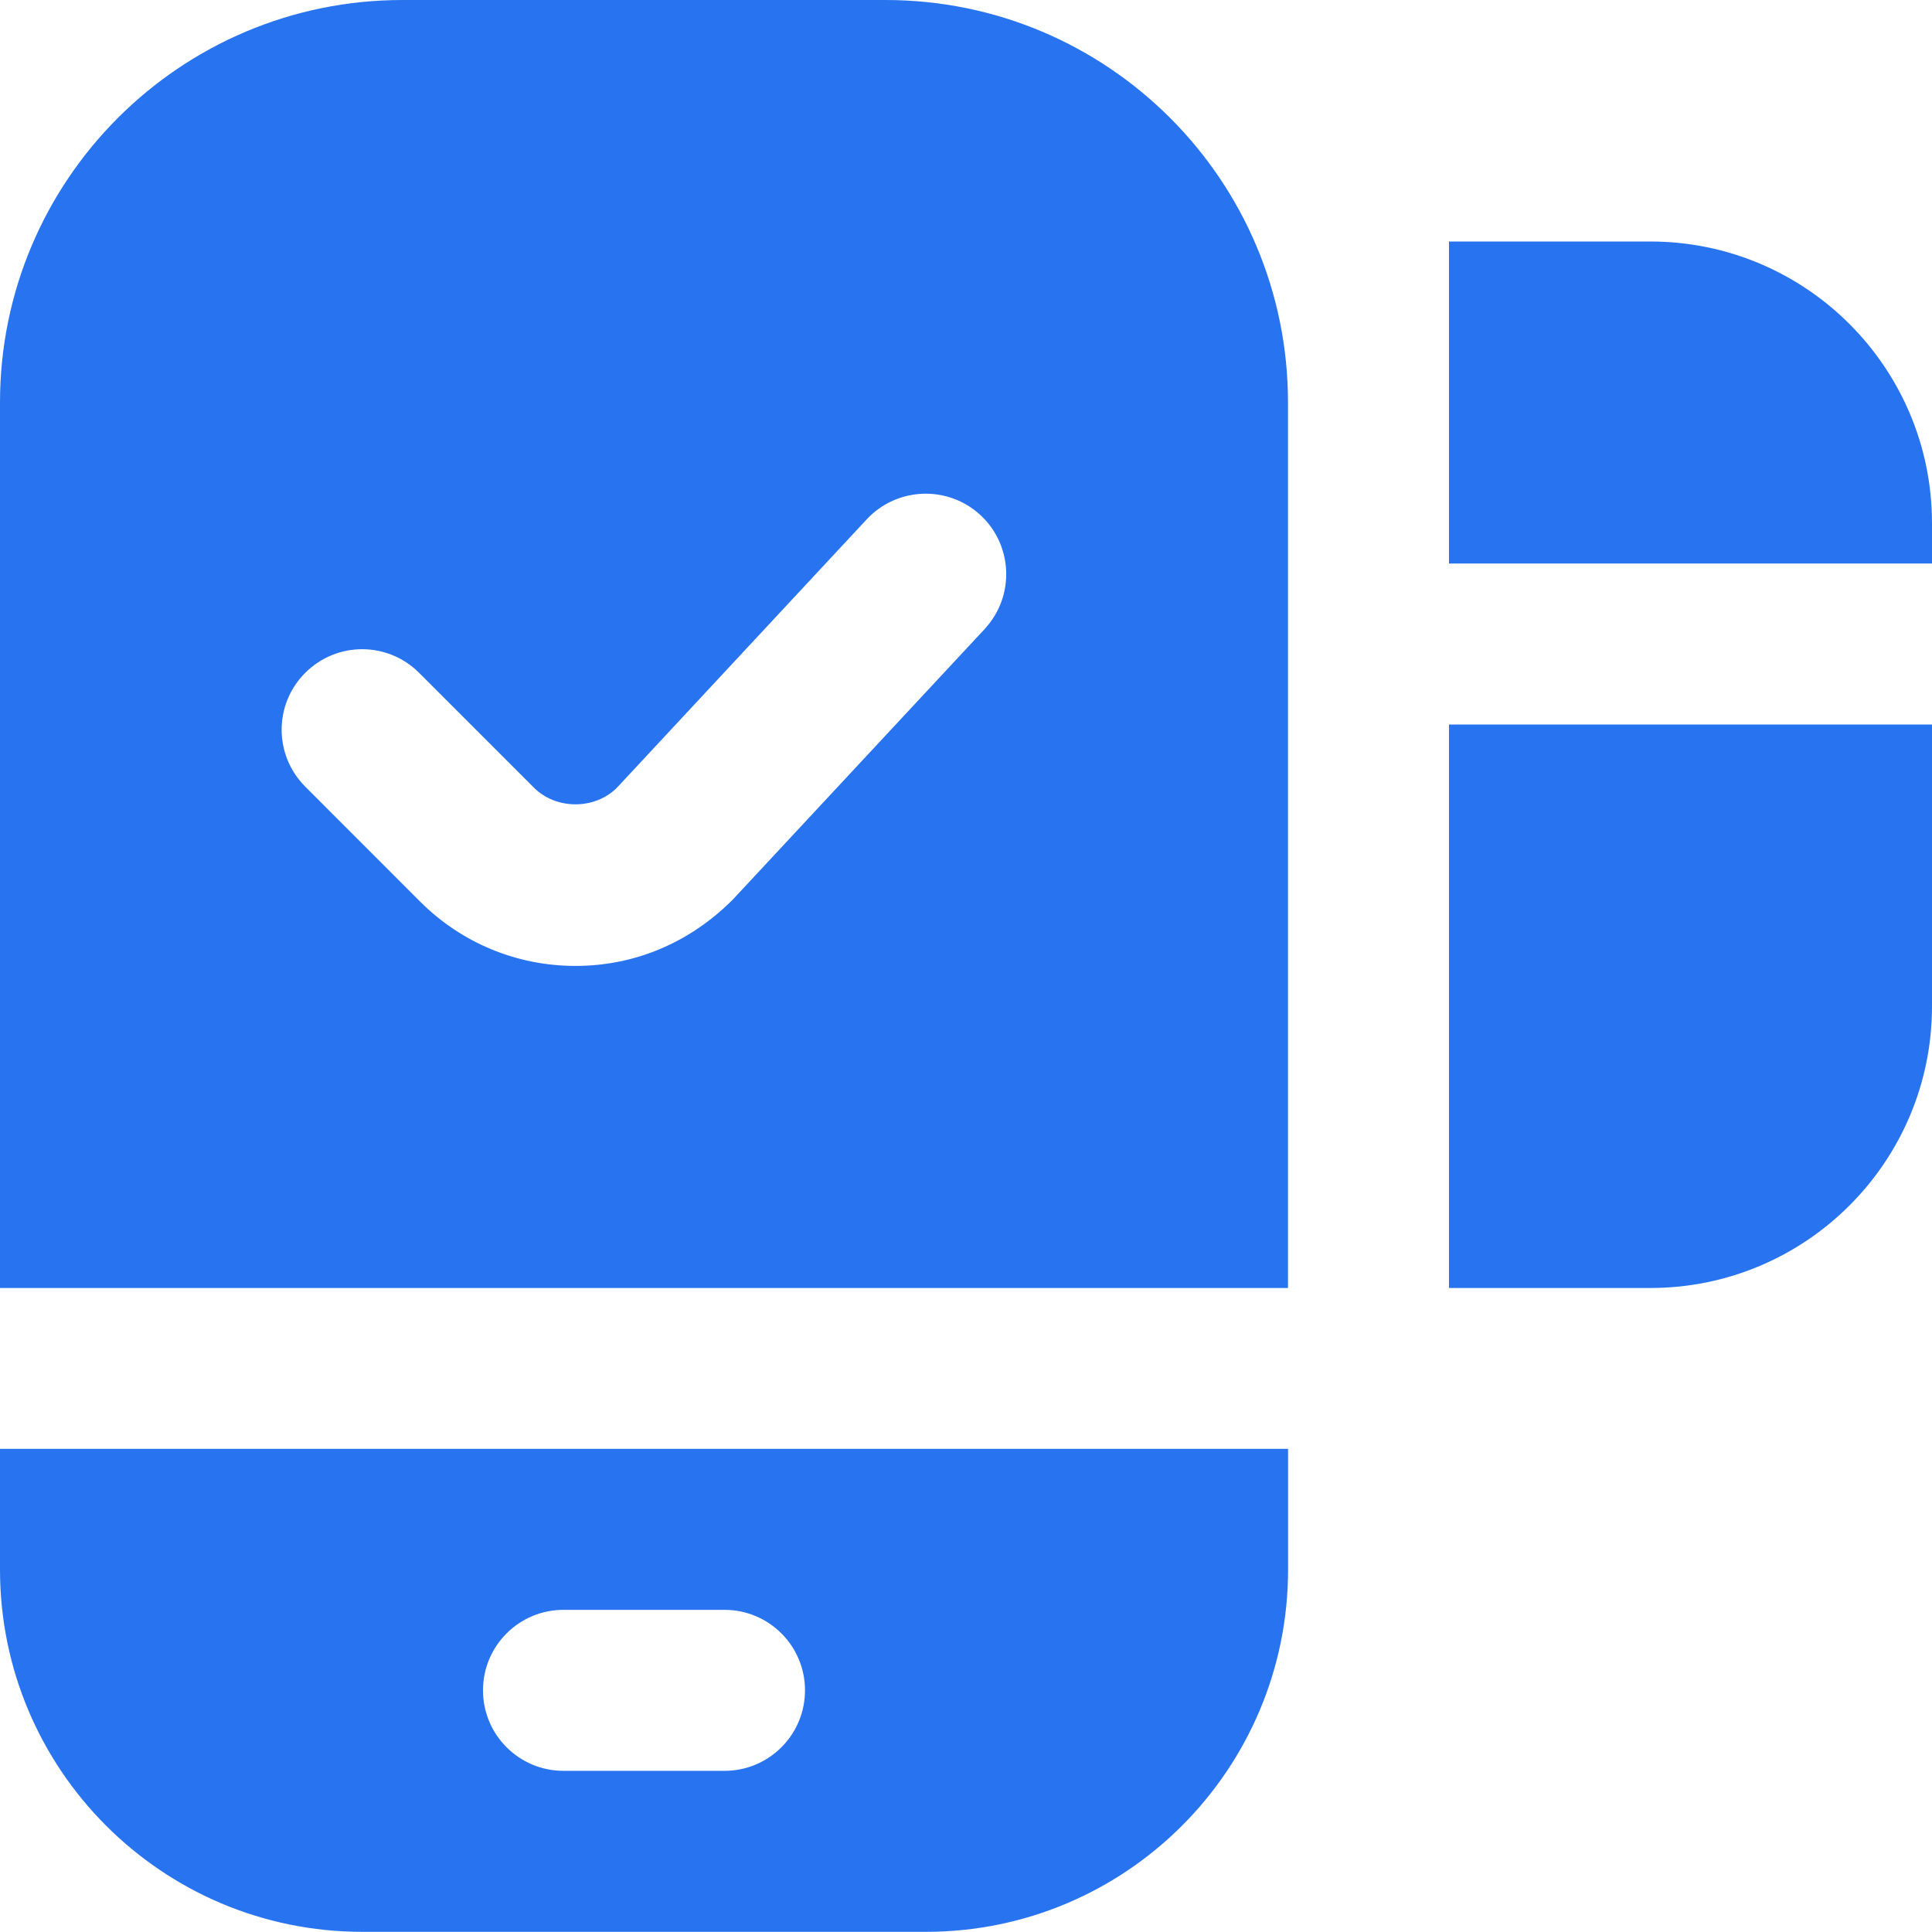
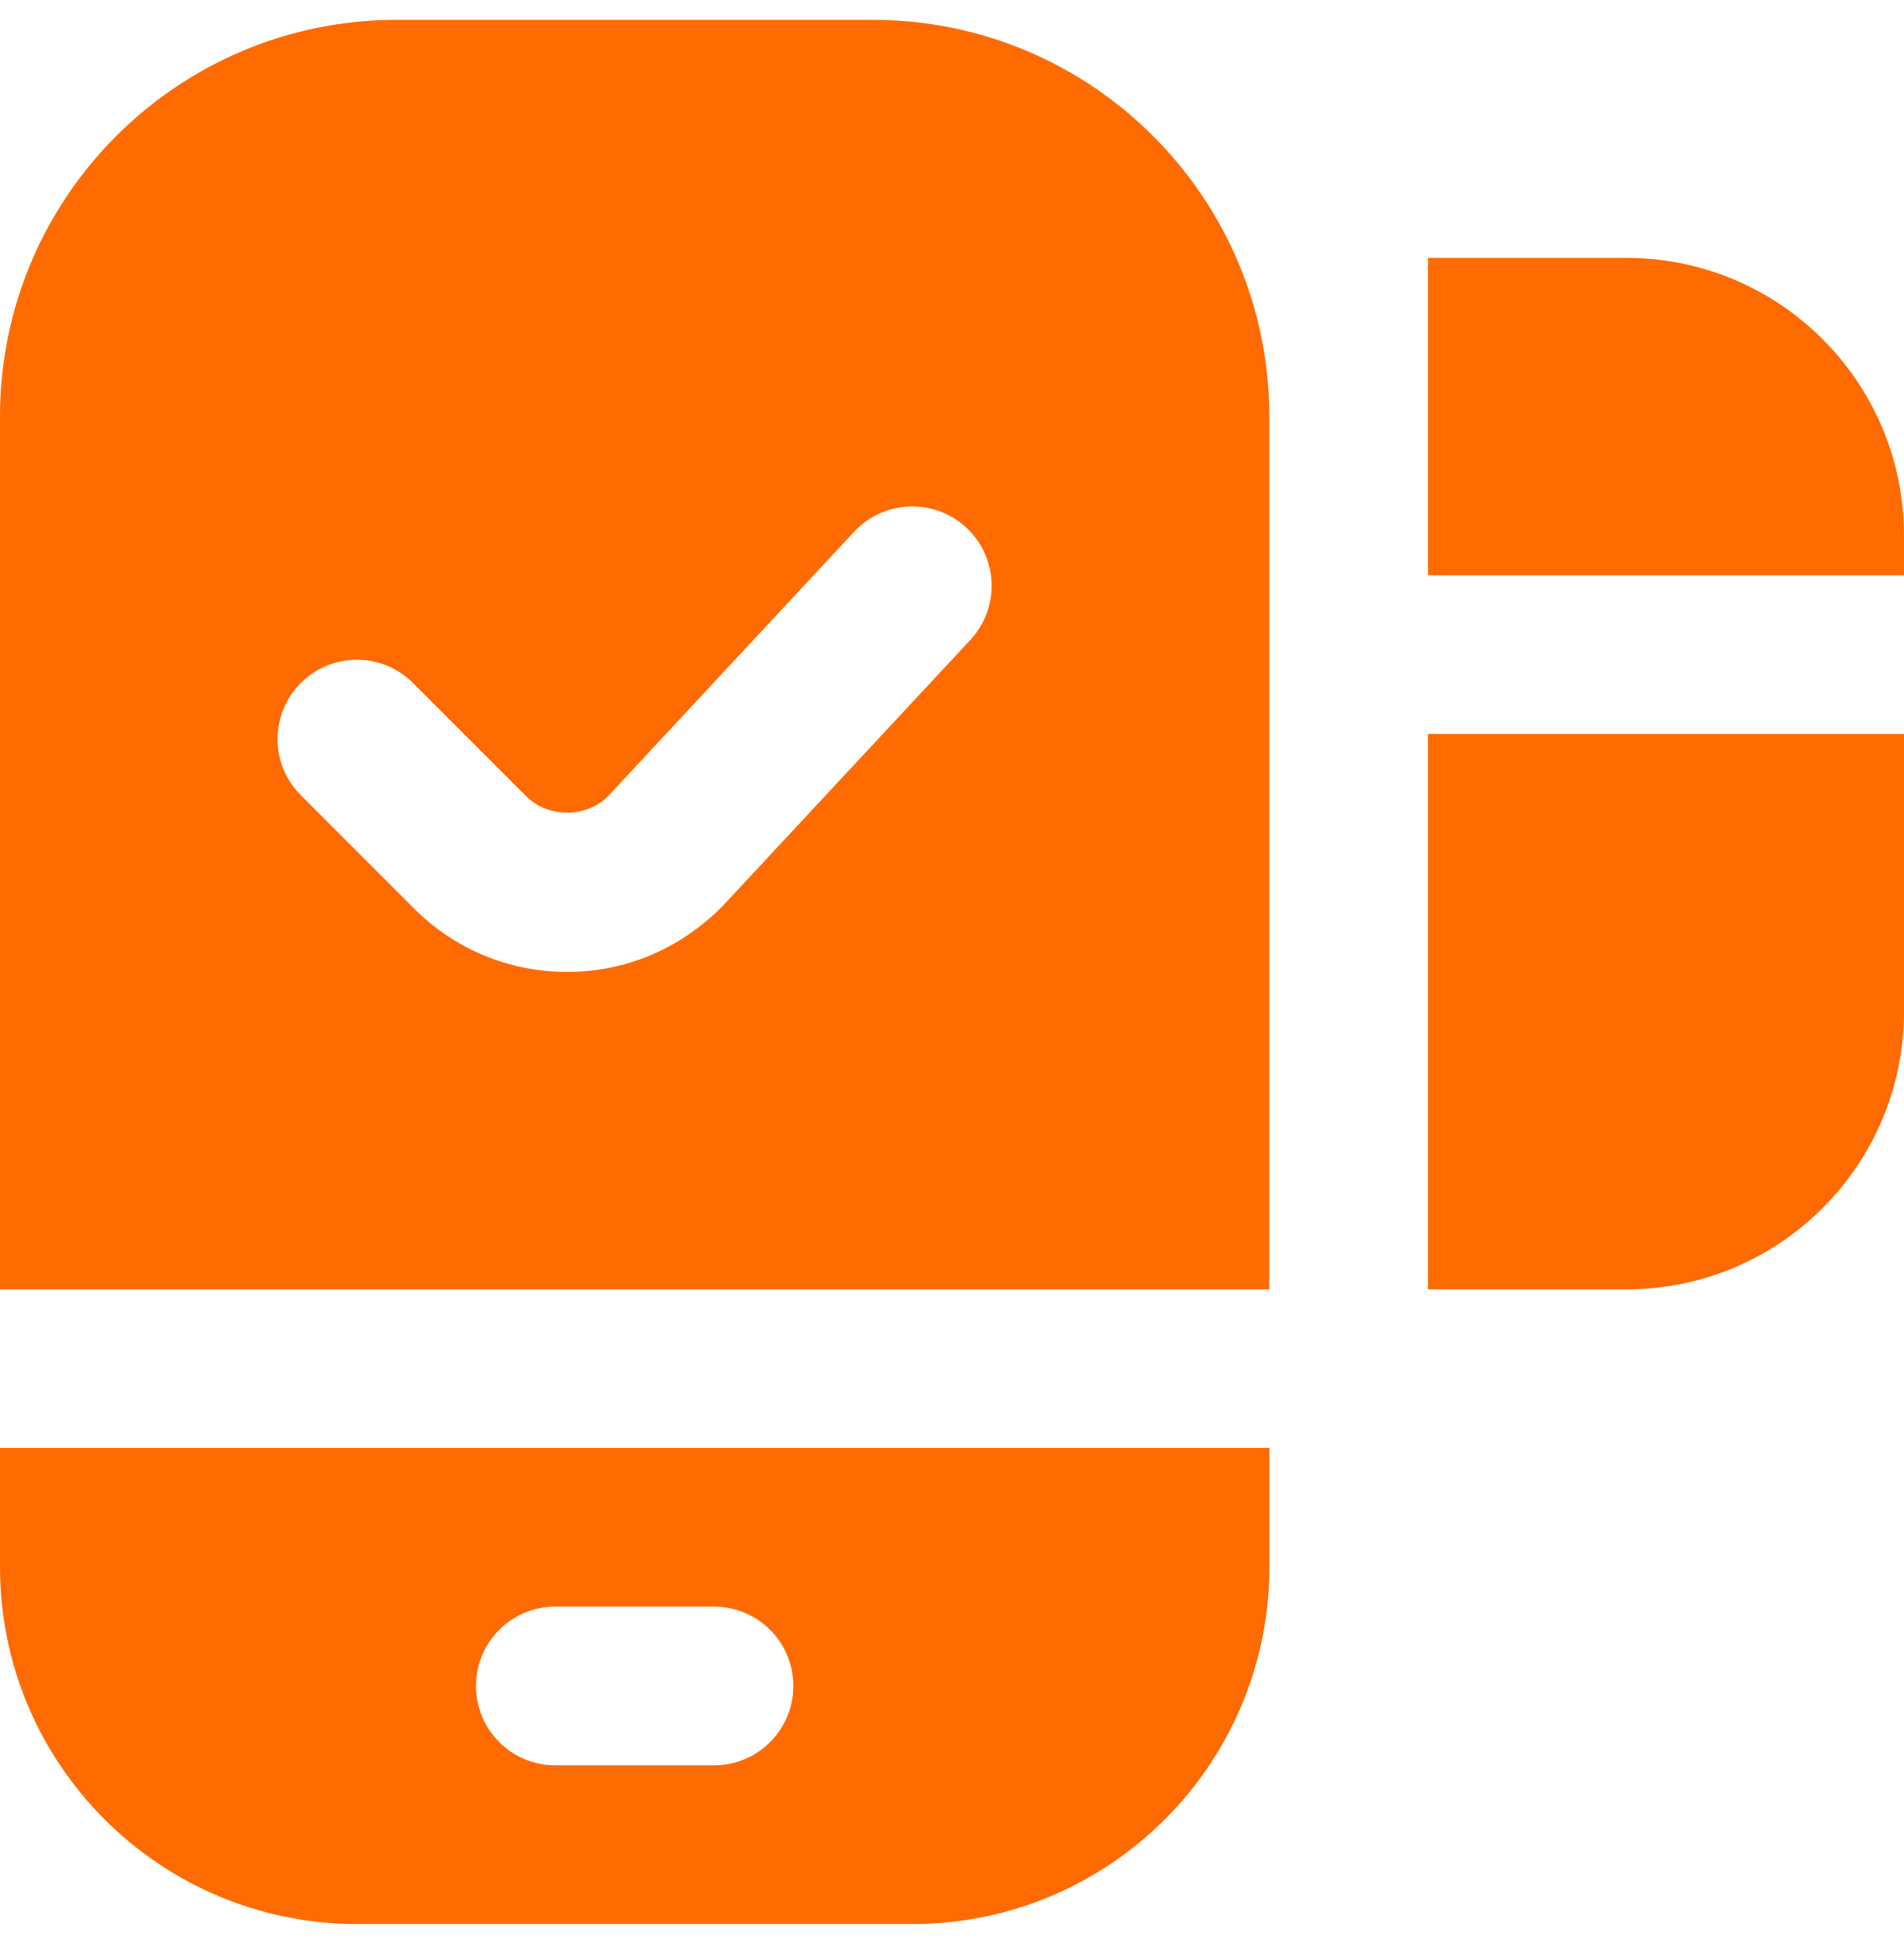
- <svg xmlns="http://www.w3.org/2000/svg" id="Layer_1" data-name="Layer 1" viewBox="0 0 24 24">
-   <path fill="#2874F0" d="M11,0H5C2.239,0,0,2.239,0,5v11H16V5c0-2.761-2.239-5-5-5Zm1.232,7.814l-3.128,3.36c-.54,.542-1.226,.825-1.955,.825s-1.414-.284-1.93-.799l-1.427-1.428c-.391-.391-.391-1.024,0-1.414,.391-.391,1.023-.391,1.414,0l1.427,1.427c.276,.276,.757,.275,1.031,0l3.103-3.334c.378-.404,1.01-.426,1.414-.051,.404,.376,.427,1.009,.051,1.413ZM0,17.998v1.5C0,21.983,2.016,23.998,4.501,23.998h7c2.485,0,4.5-2.015,4.5-4.5v-1.5H0Zm9,4h-2c-.552,0-1-.447-1-1s.448-1,1-1h2c.552,0,1,.447,1,1s-.448,1-1,1ZM24,7h-6V3h2.5c1.933,0,3.5,1.567,3.5,3.5v.5Zm0,2v3.5c0,1.933-1.567,3.5-3.5,3.5h-2.5v-7h6Z" />
+ <svg xmlns="http://www.w3.org/2000/svg" width="48" height="49" viewBox="0 0 48 49" fill="none">
+   <path d="M22 0.5H10C4.478 0.5 0 4.978 0 10.5V32.5H32V10.5C32 4.978 27.522 0.5 22 0.5ZM24.464 16.128L18.208 22.848C17.128 23.932 15.756 24.498 14.298 24.498C12.84 24.498 11.47 23.93 10.438 22.9L7.584 20.044C6.802 19.262 6.802 17.996 7.584 17.216C8.366 16.434 9.63 16.434 10.412 17.216L13.266 20.07C13.818 20.622 14.78 20.62 15.328 20.07L21.534 13.402C22.29 12.594 23.554 12.55 24.362 13.3C25.17 14.052 25.216 15.32 24.464 16.128ZM0 36.496V39.496C0 44.466 4.032 48.496 9.002 48.496H23.002C27.972 48.496 32.002 44.466 32.002 39.496V36.496H0ZM18 44.496H14C12.896 44.496 12 43.602 12 42.496C12 41.39 12.896 40.496 14 40.496H18C19.104 40.496 20 41.39 20 42.496C20 43.602 19.104 44.496 18 44.496ZM48 14.5H36V6.5H41C44.866 6.5 48 9.634 48 13.5V14.5ZM48 18.5V25.5C48 29.366 44.866 32.5 41 32.5H36V18.5H48Z" fill="#FF6B00" />
</svg>
